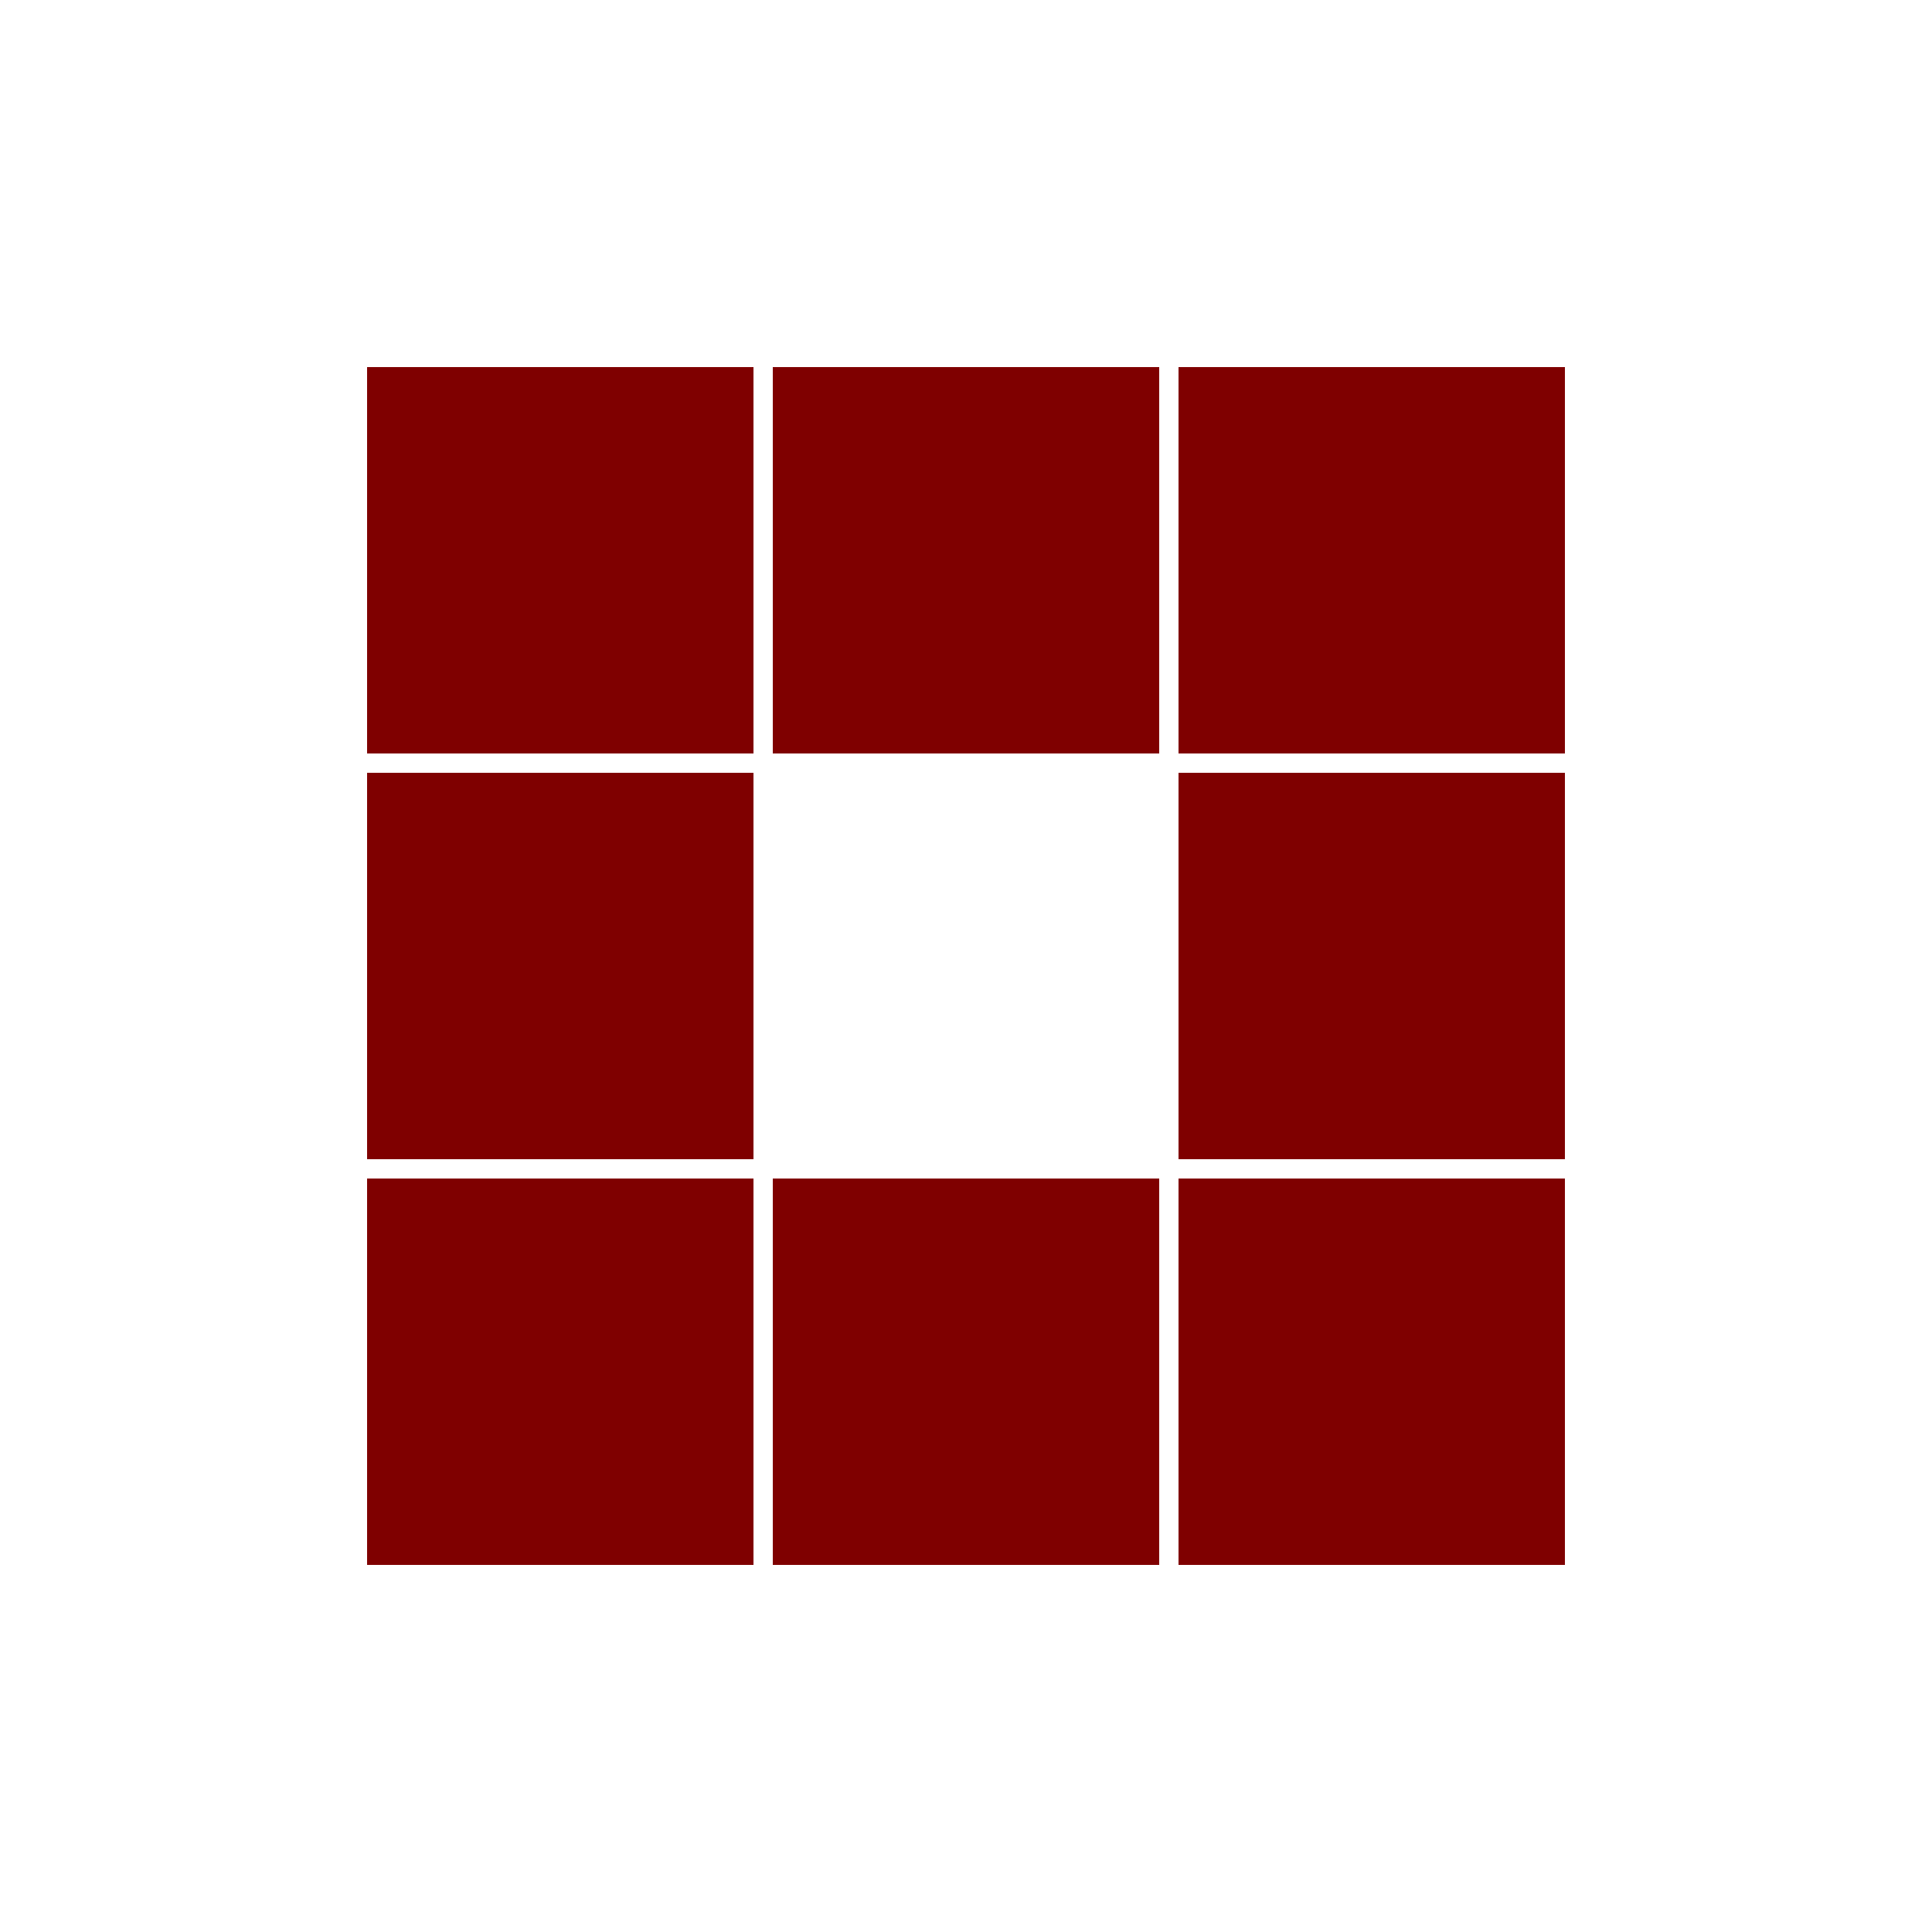
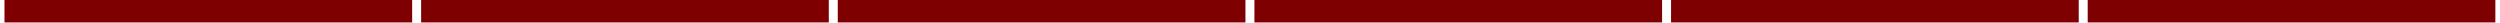
- <svg xmlns="http://www.w3.org/2000/svg" class="lds-blocks" width="200px" height="200px" viewBox="0 0 100 100" preserveAspectRatio="xMidYMid" style="background: none;">
-   <rect x="19" y="19" width="20" height="20" fill="#7f0000">
-     <animate attributeName="fill" values="rgba(49.804%,0%,0%,0.84);#7f0000;#7f0000" keyTimes="0;0.125;1" dur="1.5s" repeatCount="indefinite" begin="0s" calcMode="discrete" />
+ <svg xmlns="http://www.w3.org/2000/svg" class="lds-blocks" width="1114px" height="10px" viewBox="0 0 1114 10" preserveAspectRatio="xMidYMid" style="background: none;">
+   <rect x="2" y="0" width="181.656" height="10" fill="#7f0000">
+     <animate attributeName="fill" values="rgba(49.804%,0%,0%,0.6);#7f0000;#7f0000" keyTimes="0;0.2;1" dur="1.5s" repeatCount="indefinite" begin="0s" calcMode="discrete" />
  </rect>
-   <rect x="40" y="19" width="20" height="20" fill="#7f0000">
-     <animate attributeName="fill" values="rgba(49.804%,0%,0%,0.84);#7f0000;#7f0000" keyTimes="0;0.125;1" dur="1.5s" repeatCount="indefinite" begin="0.188s" calcMode="discrete" />
+   <rect x="187.656" y="0" width="181.656" height="10" fill="#7f0000">
+     <animate attributeName="fill" values="rgba(49.804%,0%,0%,0.6);#7f0000;#7f0000" keyTimes="0;0.2;1" dur="1.5s" repeatCount="indefinite" begin="0.25s" calcMode="discrete" />
  </rect>
-   <rect x="61" y="19" width="20" height="20" fill="#7f0000">
-     <animate attributeName="fill" values="rgba(49.804%,0%,0%,0.84);#7f0000;#7f0000" keyTimes="0;0.125;1" dur="1.5s" repeatCount="indefinite" begin="0.375s" calcMode="discrete" />
+   <rect x="373.312" y="0" width="181.656" height="10" fill="#7f0000">
+     <animate attributeName="fill" values="rgba(49.804%,0%,0%,0.6);#7f0000;#7f0000" keyTimes="0;0.2;1" dur="1.5s" repeatCount="indefinite" begin="0.5s" calcMode="discrete" />
  </rect>
-   <rect x="19" y="40" width="20" height="20" fill="#7f0000">
-     <animate attributeName="fill" values="rgba(49.804%,0%,0%,0.84);#7f0000;#7f0000" keyTimes="0;0.125;1" dur="1.5s" repeatCount="indefinite" begin="1.312s" calcMode="discrete" />
+   <rect x="558.968" y="0" width="181.656" height="10" fill="#7f0000">
+     <animate attributeName="fill" values="rgba(49.804%,0%,0%,0.6);#7f0000;#7f0000" keyTimes="0;0.2;1" dur="1.5s" repeatCount="indefinite" begin="0.75" calcMode="discrete" />
  </rect>
-   <rect x="61" y="40" width="20" height="20" fill="#7f0000">
-     <animate attributeName="fill" values="rgba(49.804%,0%,0%,0.84);#7f0000;#7f0000" keyTimes="0;0.125;1" dur="1.5s" repeatCount="indefinite" begin="0.562s" calcMode="discrete" />
+   <rect x="744.624" y="0" width="181.656" height="10" fill="#7f0000">
+     <animate attributeName="fill" values="rgba(49.804%,0%,0%,0.6);#7f0000;#7f0000" keyTimes="0;0.2;1" dur="1.5s" repeatCount="indefinite" begin="1s" calcMode="discrete" />
  </rect>
-   <rect x="19" y="61" width="20" height="20" fill="#7f0000">
-     <animate attributeName="fill" values="rgba(49.804%,0%,0%,0.84);#7f0000;#7f0000" keyTimes="0;0.125;1" dur="1.5s" repeatCount="indefinite" begin="1.125s" calcMode="discrete" />
-   </rect>
-   <rect x="40" y="61" width="20" height="20" fill="#7f0000">
-     <animate attributeName="fill" values="rgba(49.804%,0%,0%,0.84);#7f0000;#7f0000" keyTimes="0;0.125;1" dur="1.5s" repeatCount="indefinite" begin="0.938s" calcMode="discrete" />
-   </rect>
-   <rect x="61" y="61" width="20" height="20" fill="#7f0000">
-     <animate attributeName="fill" values="rgba(49.804%,0%,0%,0.84);#7f0000;#7f0000" keyTimes="0;0.125;1" dur="1.5s" repeatCount="indefinite" begin="0.75s" calcMode="discrete" />
+   <rect x="930.28" y="0" width="181.656" height="10" fill="#7f0000">
+     <animate attributeName="fill" values="rgba(49.804%,0%,0%,0.6);#7f0000;#7f0000" keyTimes="0;0.2;1" dur="1.5s" repeatCount="indefinite" begin="1.25s" calcMode="discrete" />
  </rect>
</svg>
